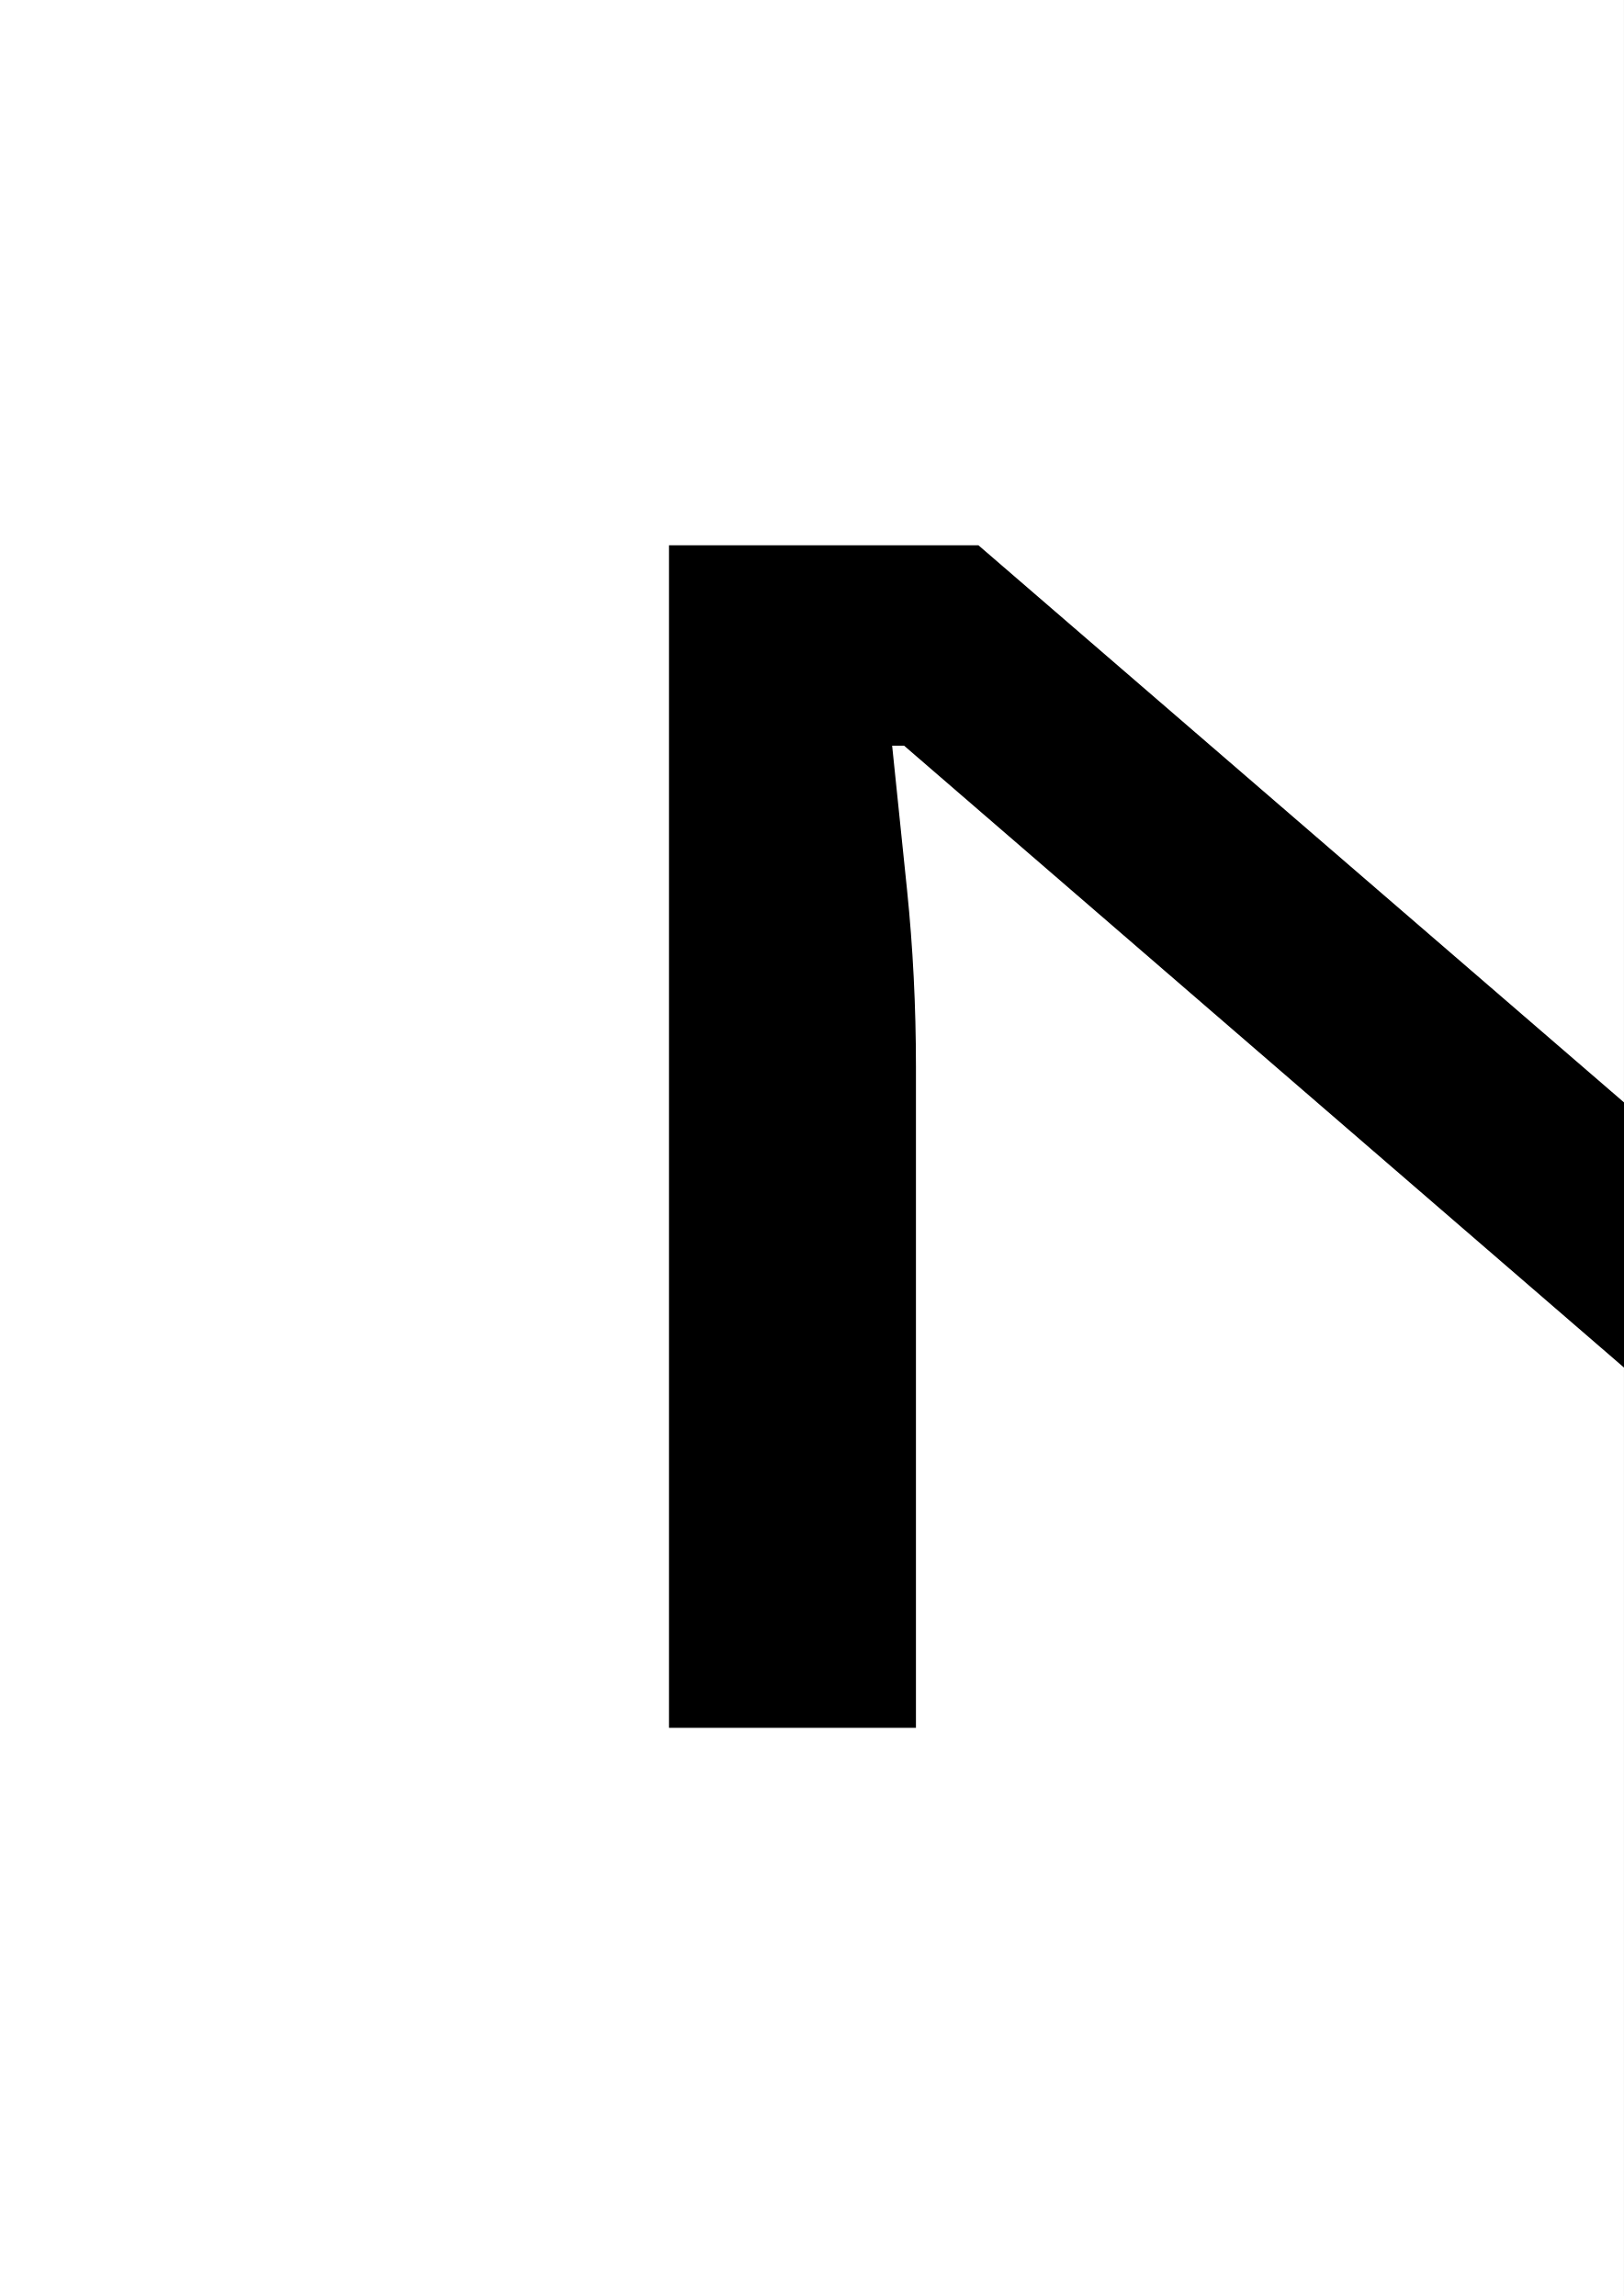
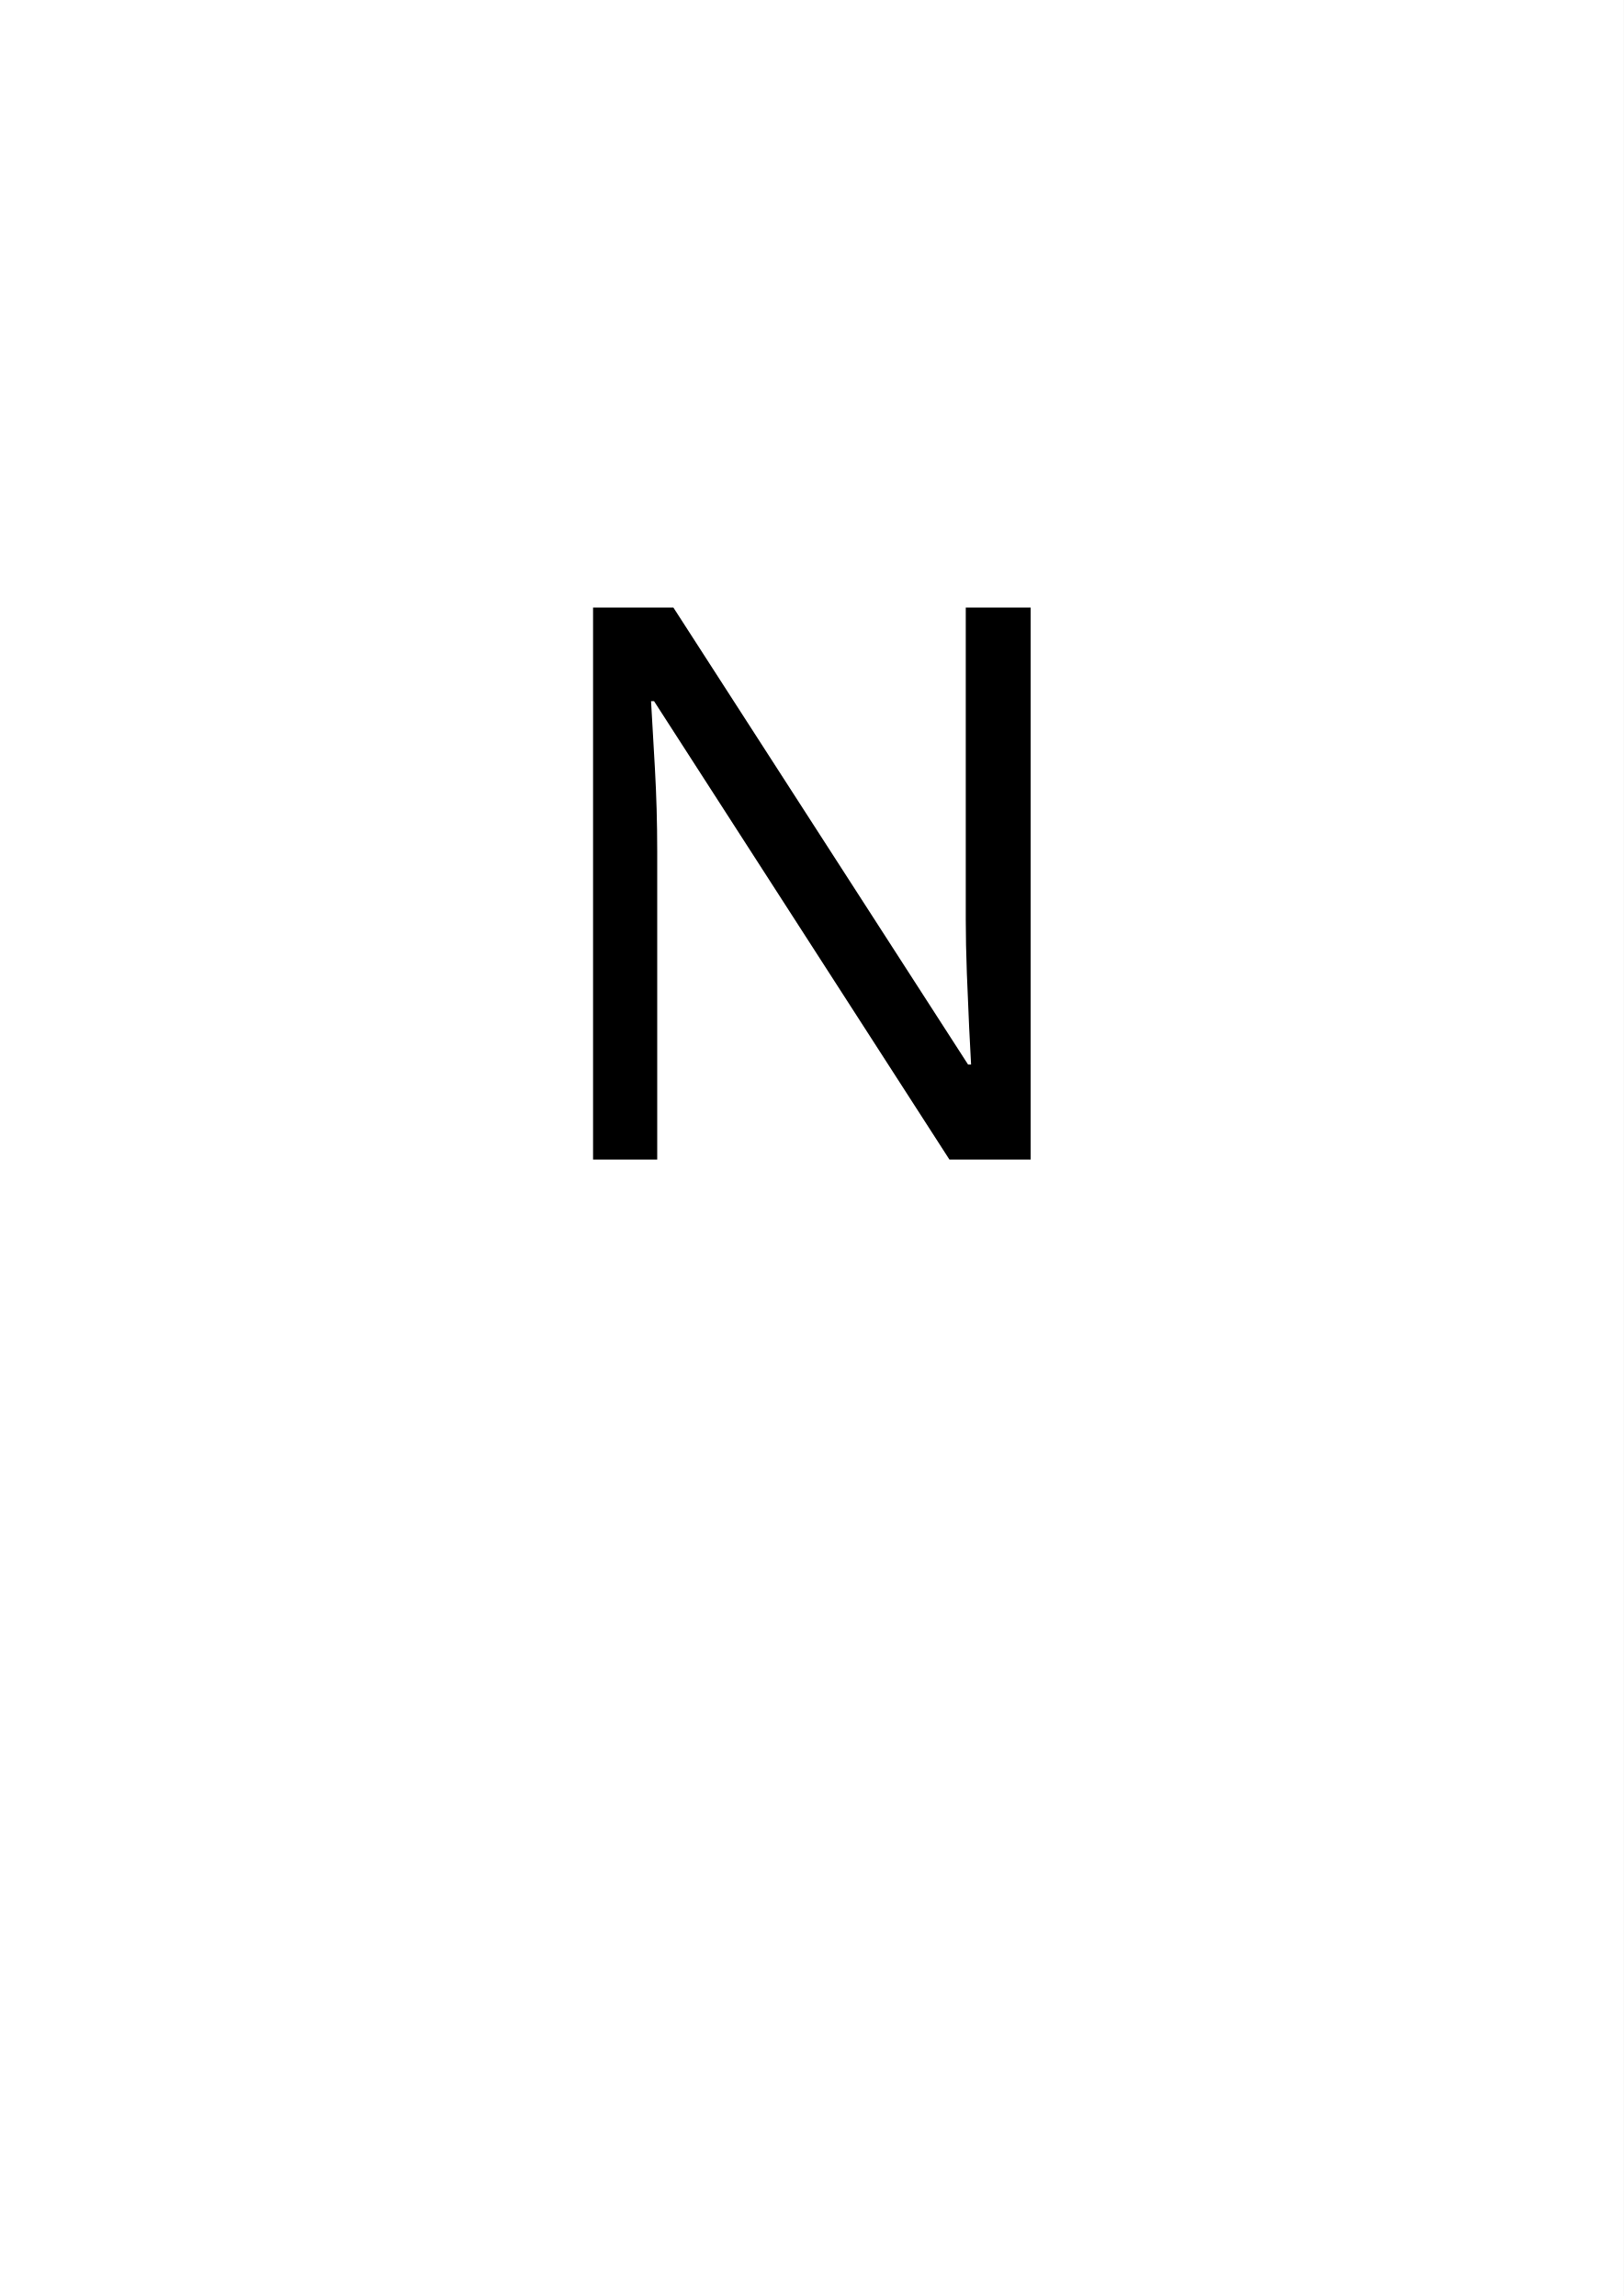
- <svg xmlns="http://www.w3.org/2000/svg" width="210mm" height="297mm" viewBox="0 0 210 297" version="1.1" id="svg1">
+ <svg xmlns="http://www.w3.org/2000/svg" viewBox="0 0 210 297" width="100%" height="100%" preserveAspectRatio="xMidYMid meet">
  <defs id="defs1">
    <rect x="336.342" y="497.315" width="5.235" height="620.335" id="rect2" />
  </defs>
  <g id="layer1">
-     <rect style="fill:#ffffff;fill-opacity:1;stroke-width:0.264" id="rect1" width="210" height="300" x="8.0572548e-08" y="0" />
-     <text xml:space="preserve" style="font-style:normal;font-variant:normal;font-weight:normal;font-stretch:condensed;font-size:287.174px;font-family:'Niagara Solid';-inkscape-font-specification:'Niagara Solid Condensed';text-align:start;writing-mode:lr-tb;direction:ltr;text-anchor:start;fill:#000000;stroke-width:0.337" x="36.682" y="299.606" id="text1" transform="scale(1.34052,0.7459794)">
-       <tspan id="tspan1" style="font-style:normal;font-variant:normal;font-weight:normal;font-stretch:condensed;font-size:287.174px;font-family:'Niagara Solid';-inkscape-font-specification:'Niagara Solid Condensed';stroke-width:0.337" x="36.682" y="299.606">N</tspan>
-     </text>
+     <rect style="fill:#ffffff;fill-opacity:1;" id="rect1" width="210" height="297" x="0" y="0" />
+     <text xml:space="preserve" style="font-family:'Niagara Solid'; font-size:100px; fill:#000000; text-anchor:middle;" x="105" y="150" id="text1">N</text>
  </g>
</svg>
